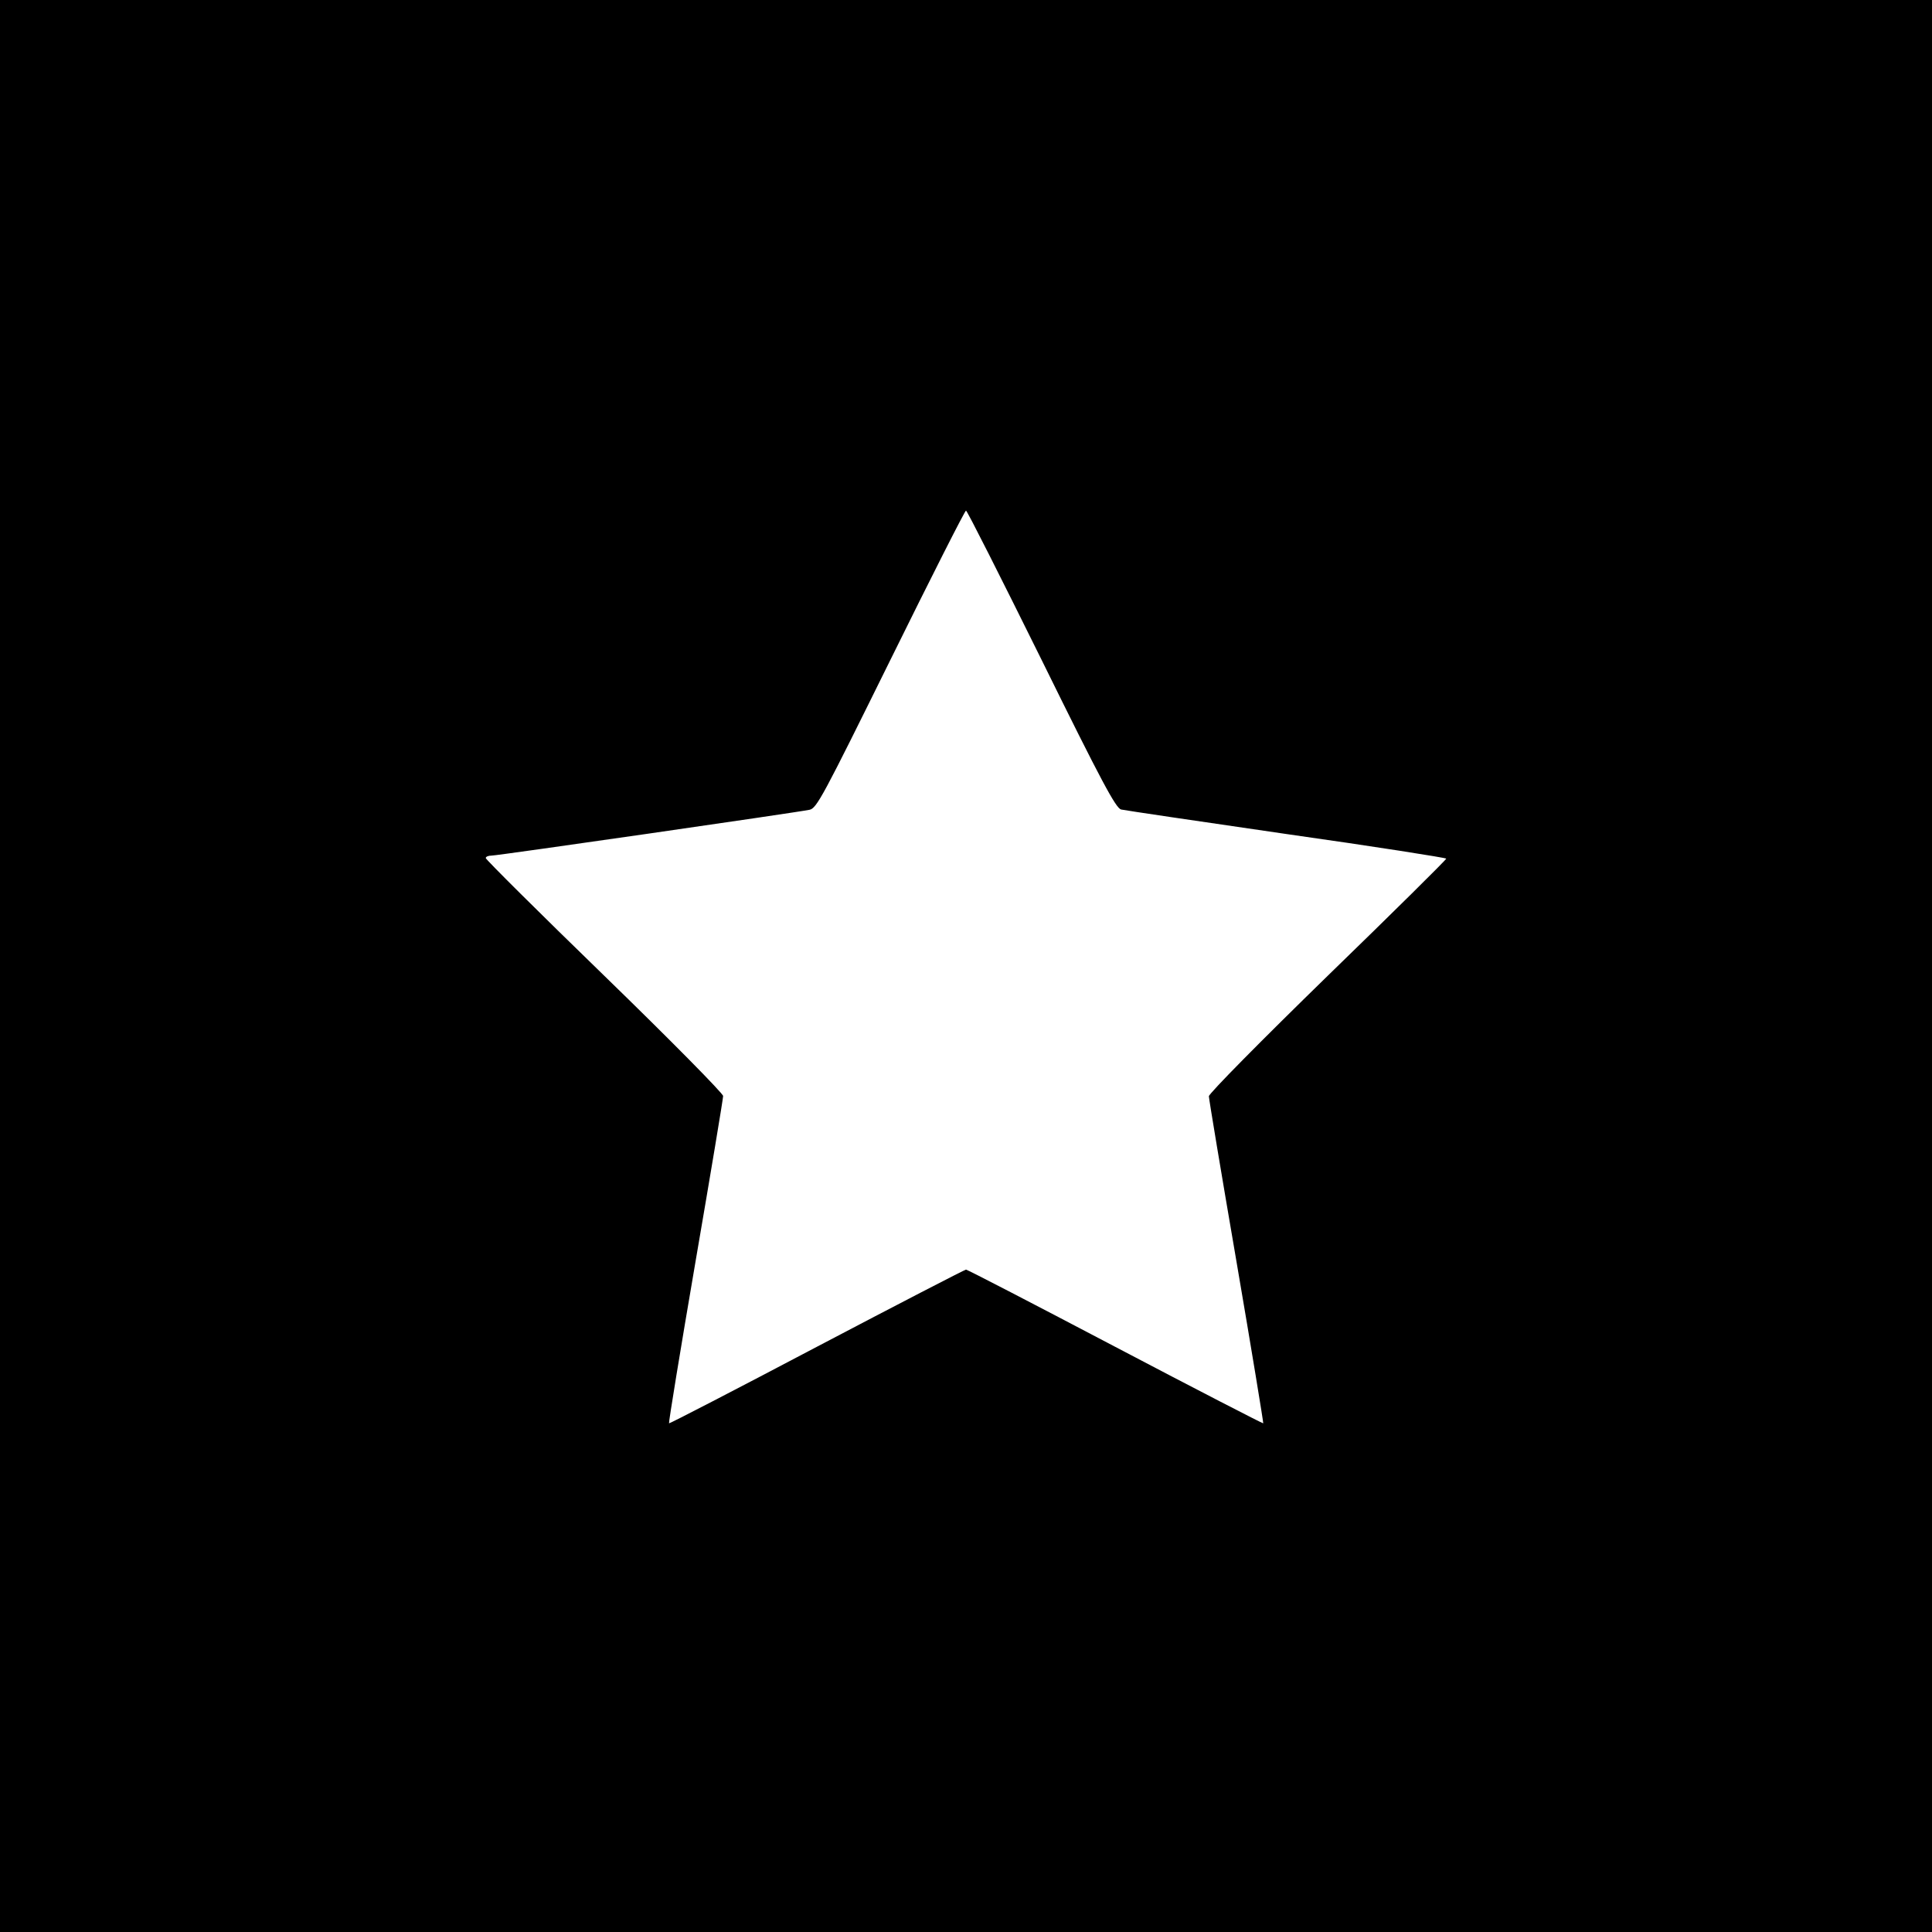
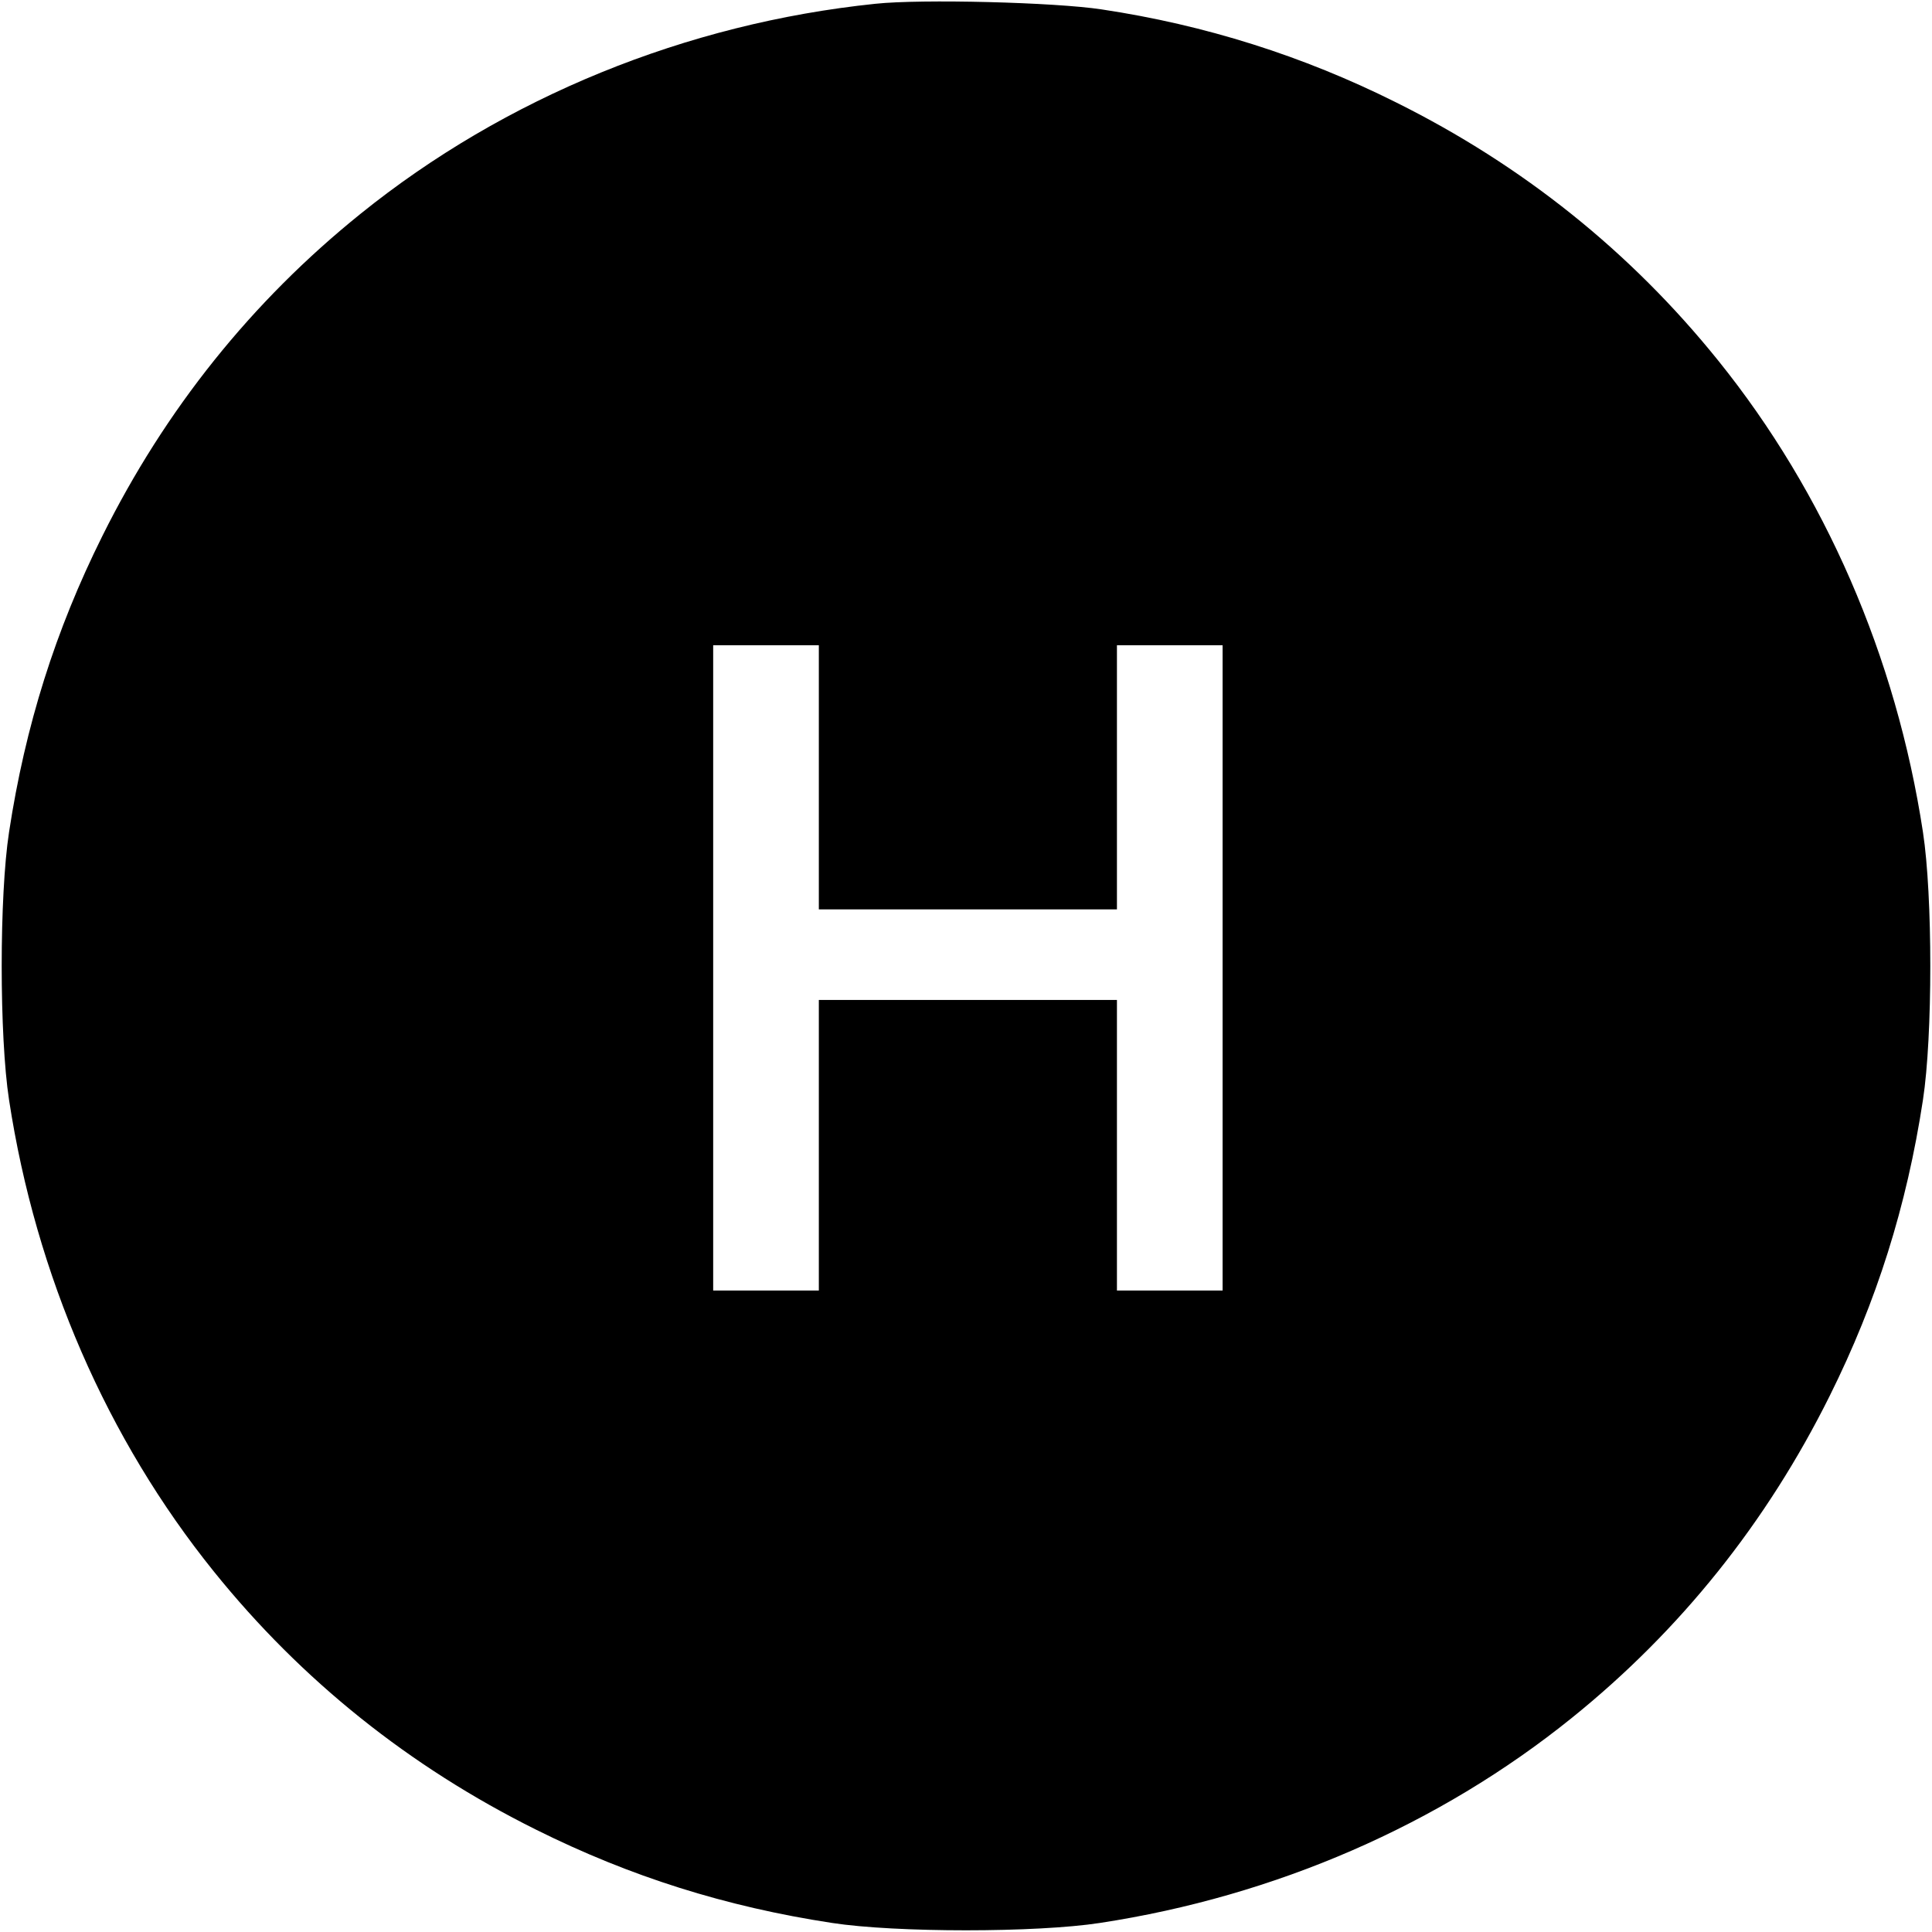
- <svg xmlns="http://www.w3.org/2000/svg" version="1.0" width="700pt" height="700pt" viewBox="0 0 700 700" preserveAspectRatio="xMidYMid meet">
-   <g transform="translate(0,700) scale(0.1,-0.1)" fill="#000000" stroke="none">
-     <path d="M0 3500 l0 -3500 3500 0 3500 0 0 3500 0 3500 -3500 0 -3500 0 0 -3500z m3773 1111 c220 -447 270 -539 289 -544 13 -3 283 -43 600 -89 318 -45 578 -86 578 -89 0 -4 -193 -195 -430 -425 -237 -231 -430 -426 -430 -436 0 -9 45 -279 100 -599 55 -321 98 -584 97 -586 -2 -1 -243 123 -536 277 -293 154 -536 280 -541 280 -4 0 -248 -126 -541 -280 -292 -154 -534 -279 -535 -277 -2 2 41 265 96 586 55 320 100 590 100 600 0 9 -187 199 -430 435 -237 230 -430 422 -430 427 0 5 9 9 21 9 22 0 1104 156 1152 166 26 5 49 49 294 545 146 296 269 539 273 539 4 0 126 -242 273 -539z" />
+ <svg xmlns="http://www.w3.org/2000/svg" version="1.0" width="512pt" height="512pt" viewBox="0 0 512 512" preserveAspectRatio="xMidYMid meet">
+   <g transform="translate(0,512) scale(0.1,-0.1)" fill="#000000" stroke="none">
+     <path d="M2320 5110 c-502 -52 -982 -248 -1365 -557 -288 -232 -517 -518 -684 -854 -124 -249 -204 -502 -247 -784 -26 -169 -26 -541 0 -710 71 -465 260 -899 543 -1250 232 -288 518 -517 854 -684 249 -124 502 -204 784 -247 169 -26 541 -26 710 0 465 71 899 260 1250 543 288 232 517 518 684 854 124 249 204 502 247 784 26 169 26 541 0 710 -71 465 -260 899 -543 1250 -232 288 -518 517 -854 684 -246 123 -506 205 -779 246 -124 19 -478 28 -600 15z m-150 -2050 l0 -350 395 0 395 0 0 350 0 350 140 0 140 0 0 -855 0 -855 -140 0 -140 0 0 385 0 385 -395 0 -395 0 0 -385 0 -385 -140 0 -140 0 0 855 0 855 140 0 140 0 0 -350z" />
  </g>
</svg>
